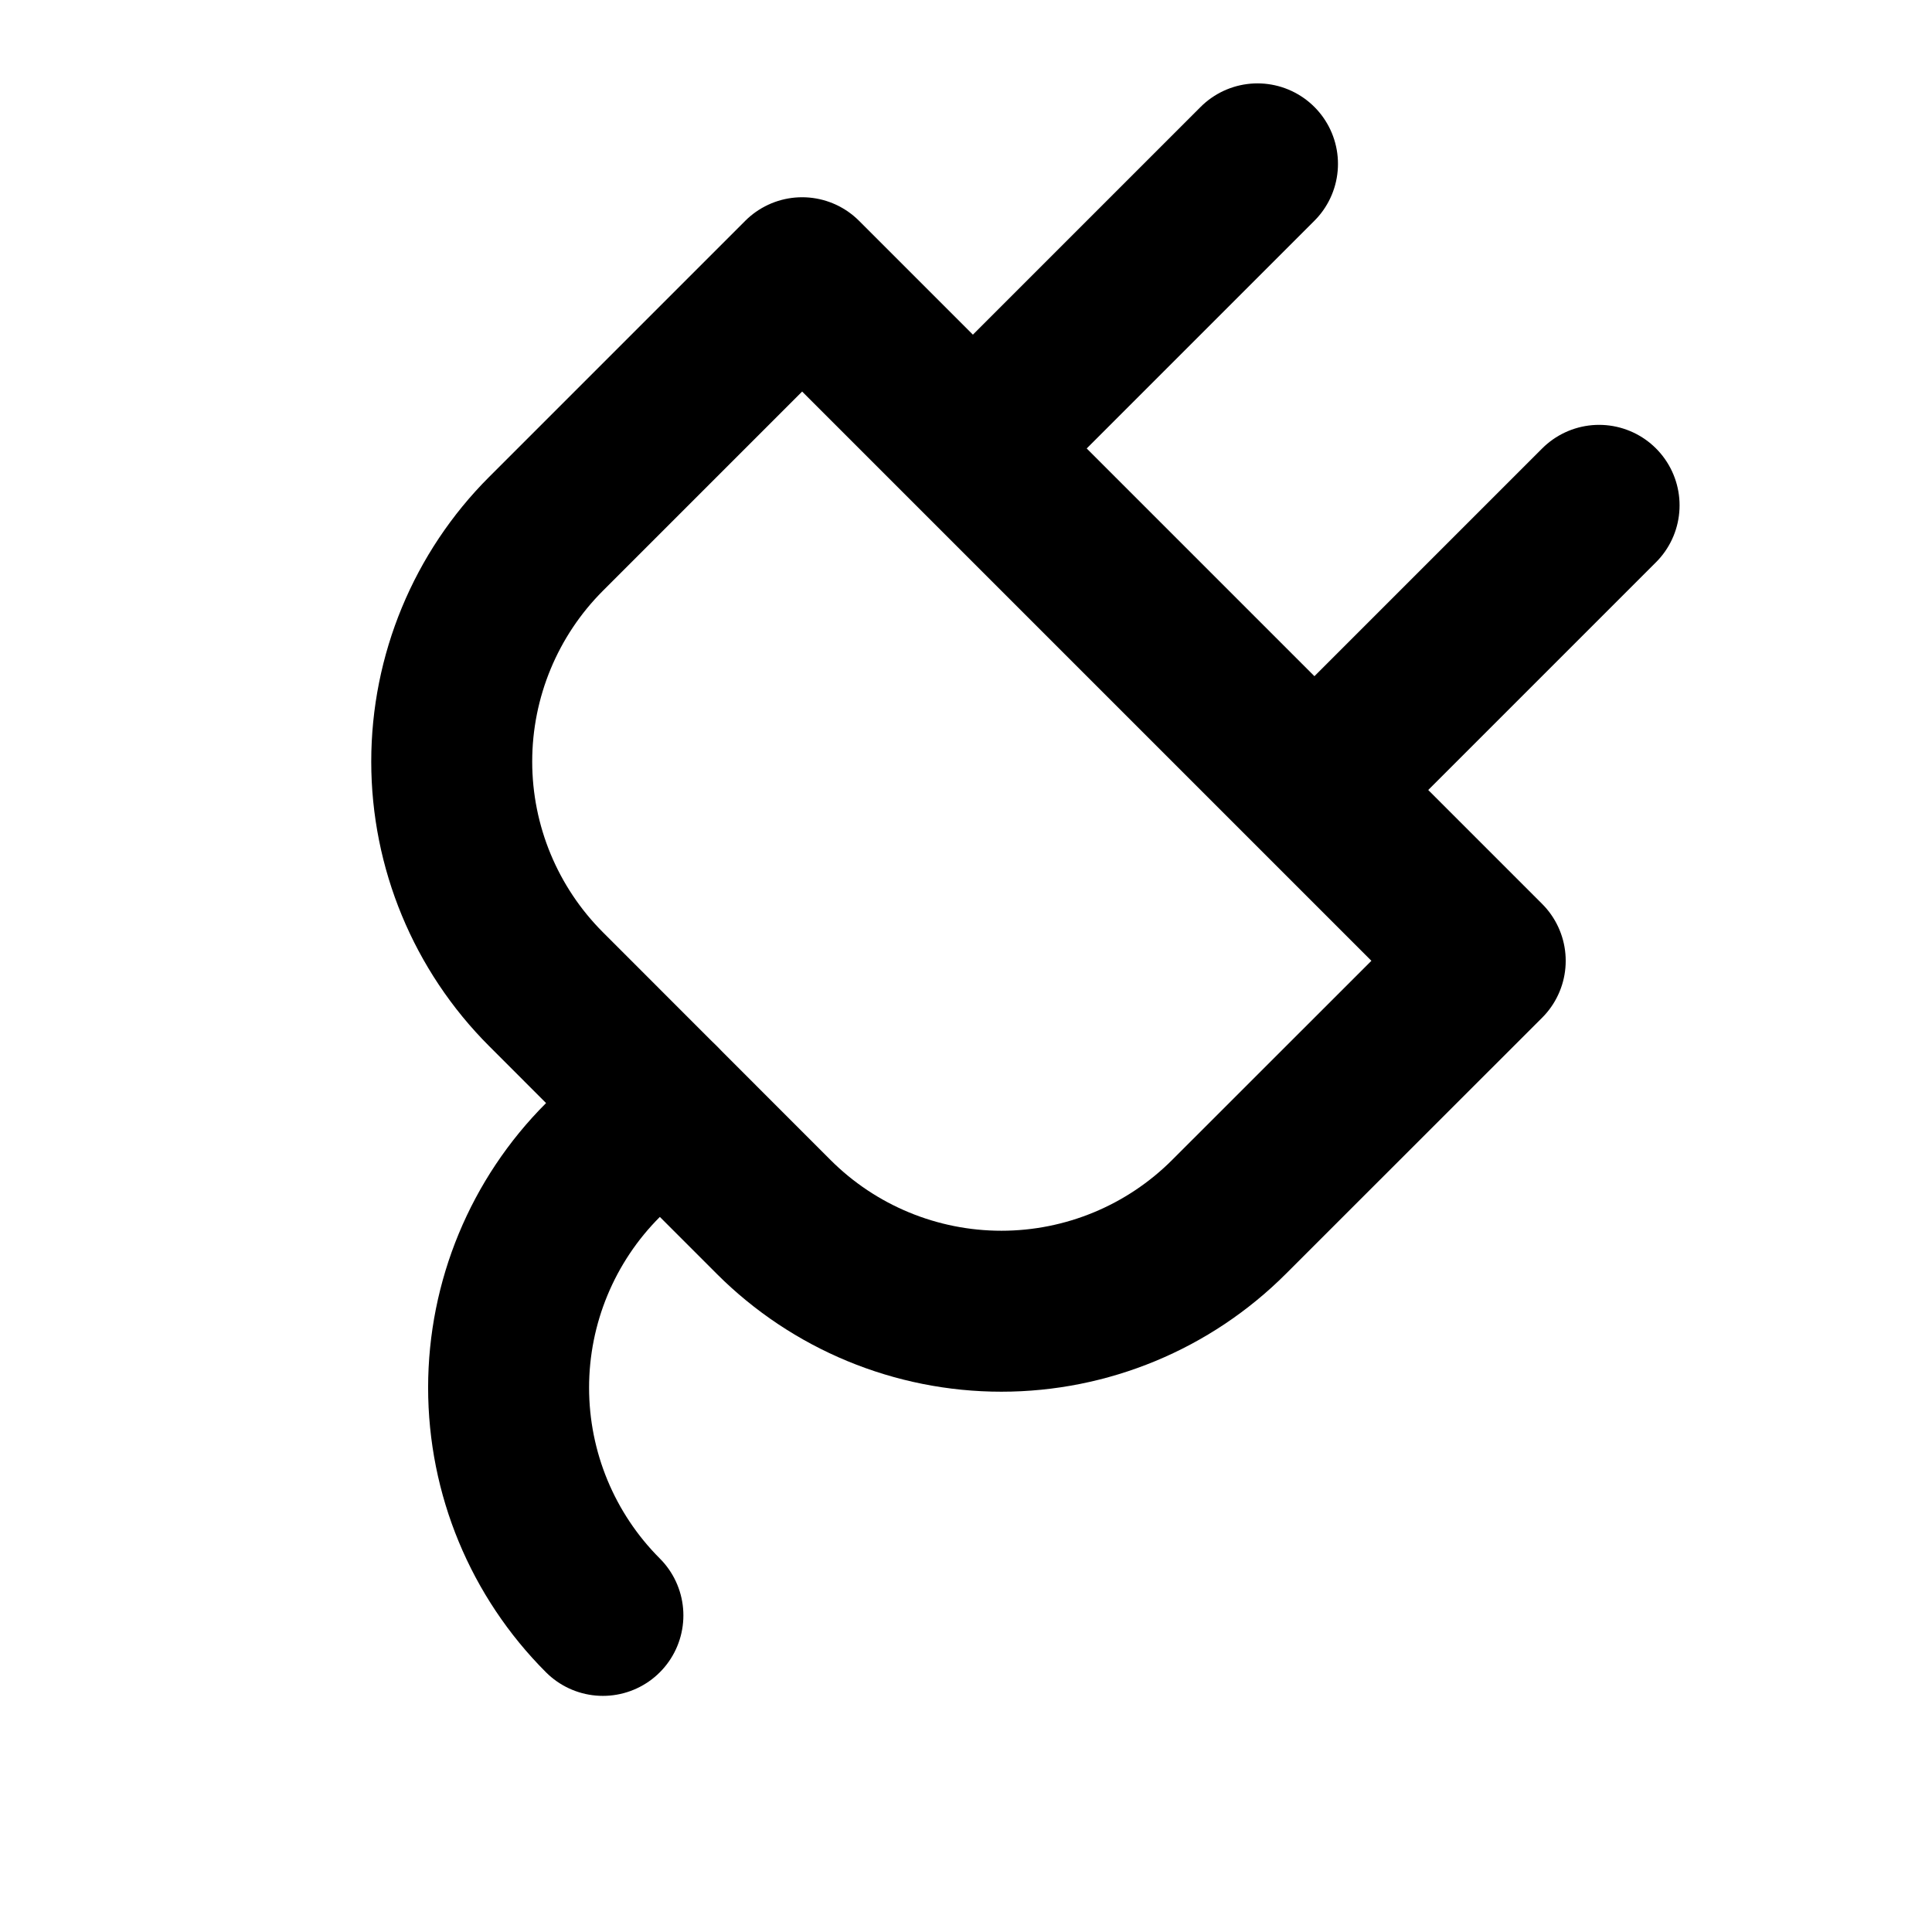
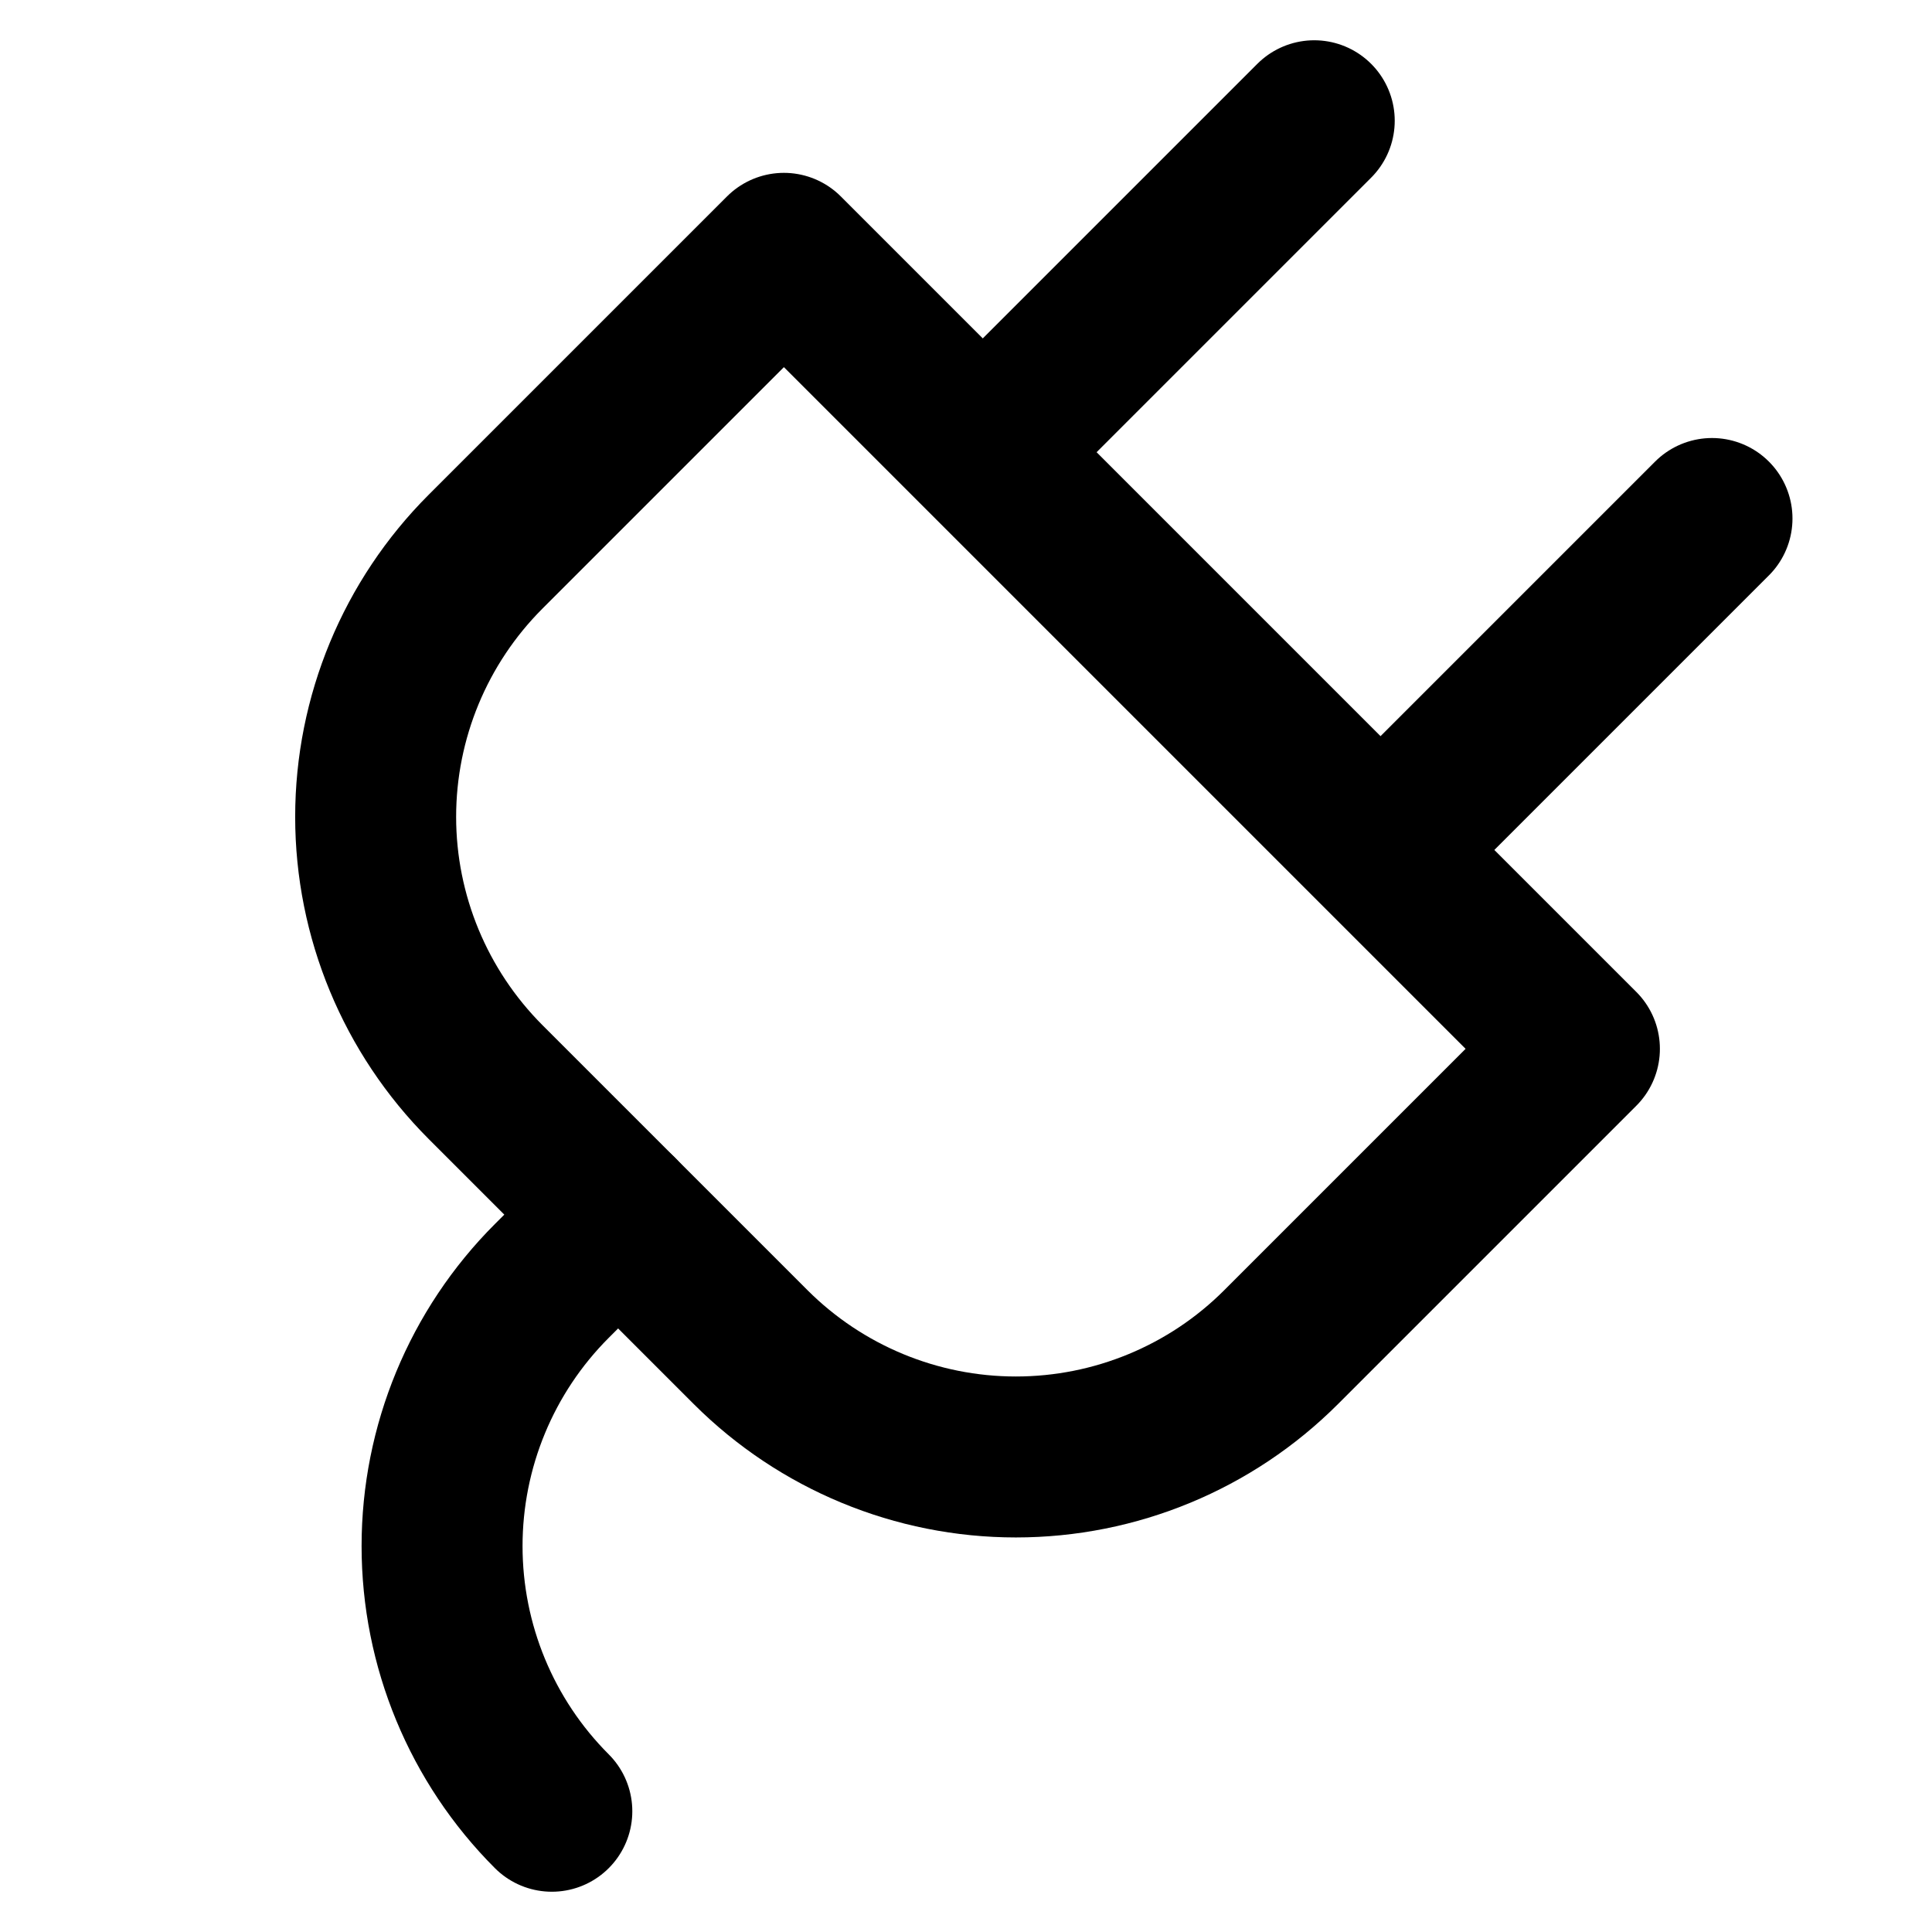
<svg xmlns="http://www.w3.org/2000/svg" width="16" height="16" viewBox="0 0 16 16" fill="none">
-   <path d="M4.993 13.378C4.493 12.878 4.212 12.2 4.212 11.492C4.212 10.785 4.493 10.107 4.993 9.607L5.464 9.135" stroke="currentColor" stroke-width="1.333" stroke-linecap="round" stroke-linejoin="round" />
-   <path d="M6.643 2.3L12.3 7.957L10.178 10.078C9.678 10.578 9 10.859 8.293 10.859C7.586 10.859 6.907 10.578 6.407 10.078L4.522 8.192C4.022 7.692 3.741 7.014 3.741 6.307C3.741 5.6 4.022 4.921 4.522 4.421L6.643 2.3Z" stroke="currentColor" stroke-width="1.333" stroke-linecap="round" stroke-linejoin="round" />
-   <path d="M13.243 4.185L11.121 6.307" stroke="currentColor" stroke-width="1.333" stroke-linecap="round" stroke-linejoin="round" />
-   <path d="M10.414 1.357L8.293 3.478" stroke="currentColor" stroke-width="1.333" stroke-linecap="round" stroke-linejoin="round" />
+   <path d="M4.57 15C3.988 14.418 3.661 13.628 3.661 12.804C3.661 11.98 3.988 11.19 4.57 10.608L5.119 10.059" stroke="currentColor" stroke-width="1.333" stroke-linecap="round" stroke-linejoin="round" />
+   <path d="M6.492 2.098L13.08 8.686L10.609 11.157C10.027 11.739 9.237 12.066 8.413 12.066C7.59 12.066 6.8 11.739 6.217 11.157L4.021 8.961C3.439 8.378 3.111 7.588 3.111 6.765C3.111 5.941 3.439 5.151 4.021 4.569L6.492 2.098Z" stroke="currentColor" stroke-width="1.333" stroke-linecap="round" stroke-linejoin="round" />
+   <path d="M14.178 4.294L11.707 6.765" stroke="currentColor" stroke-width="1.333" stroke-linecap="round" stroke-linejoin="round" />
+   <path d="M10.884 1L8.413 3.471" stroke="currentColor" stroke-width="1.333" stroke-linecap="round" stroke-linejoin="round" />
</svg>
